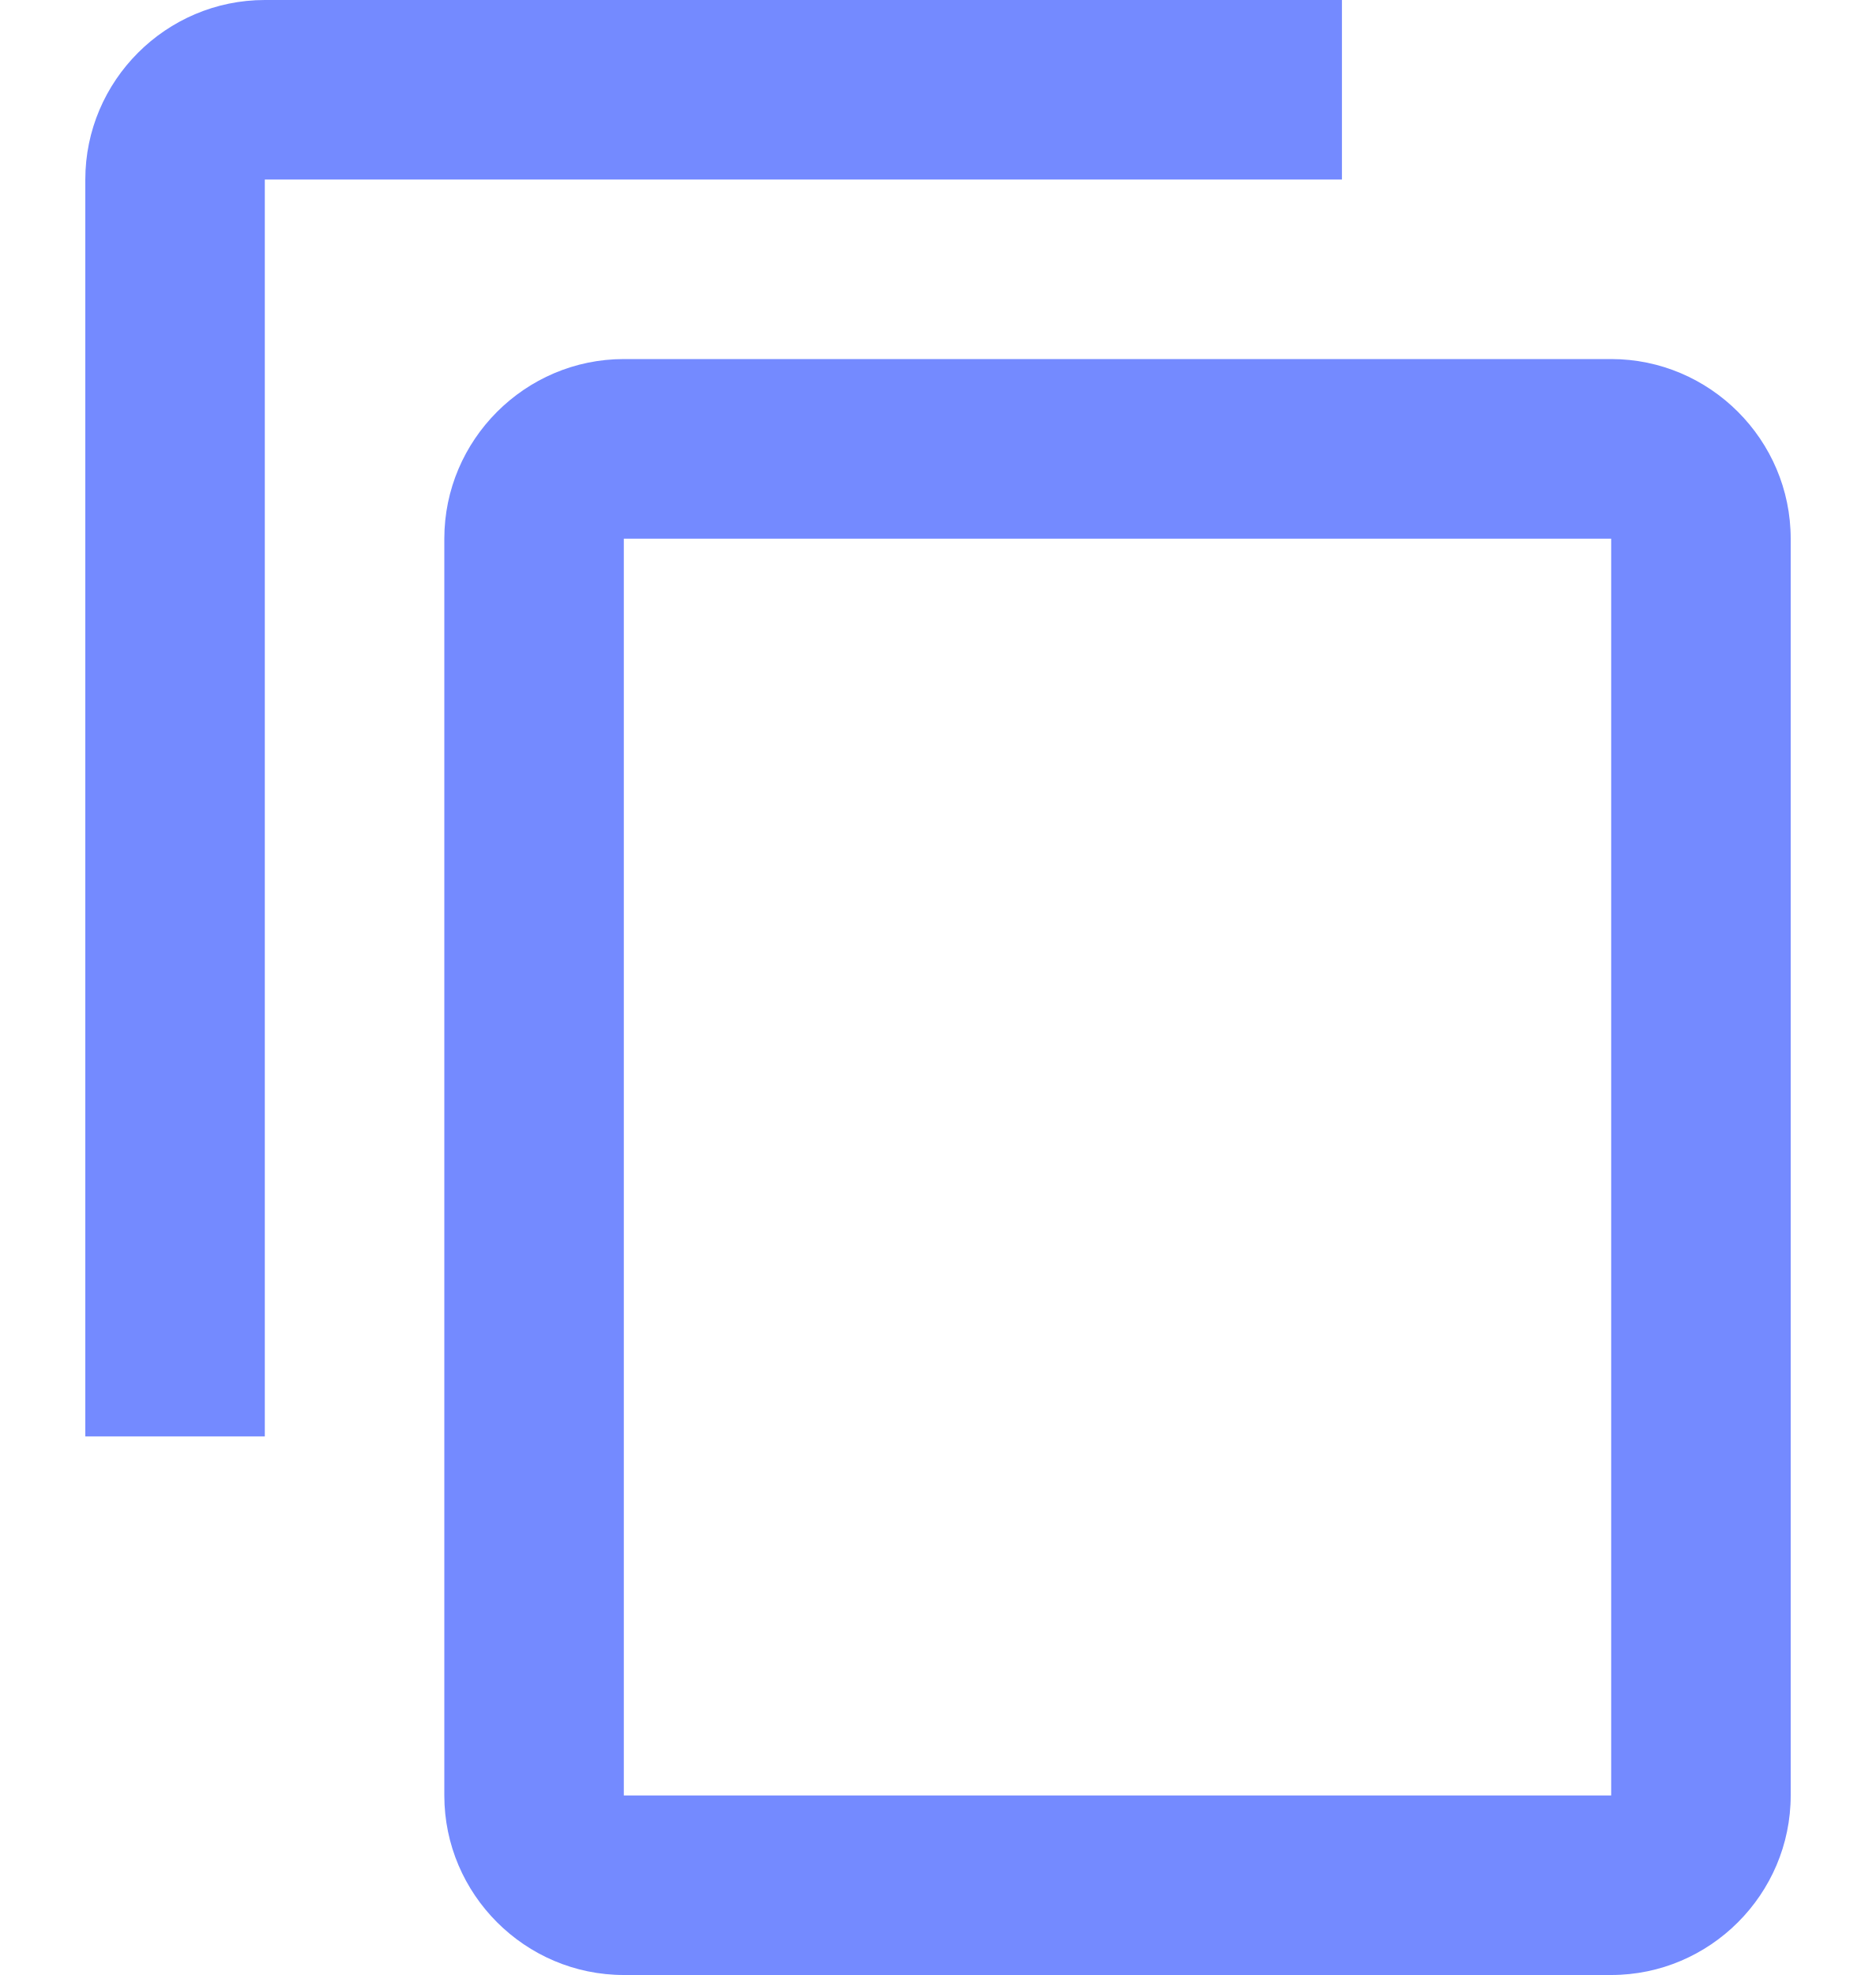
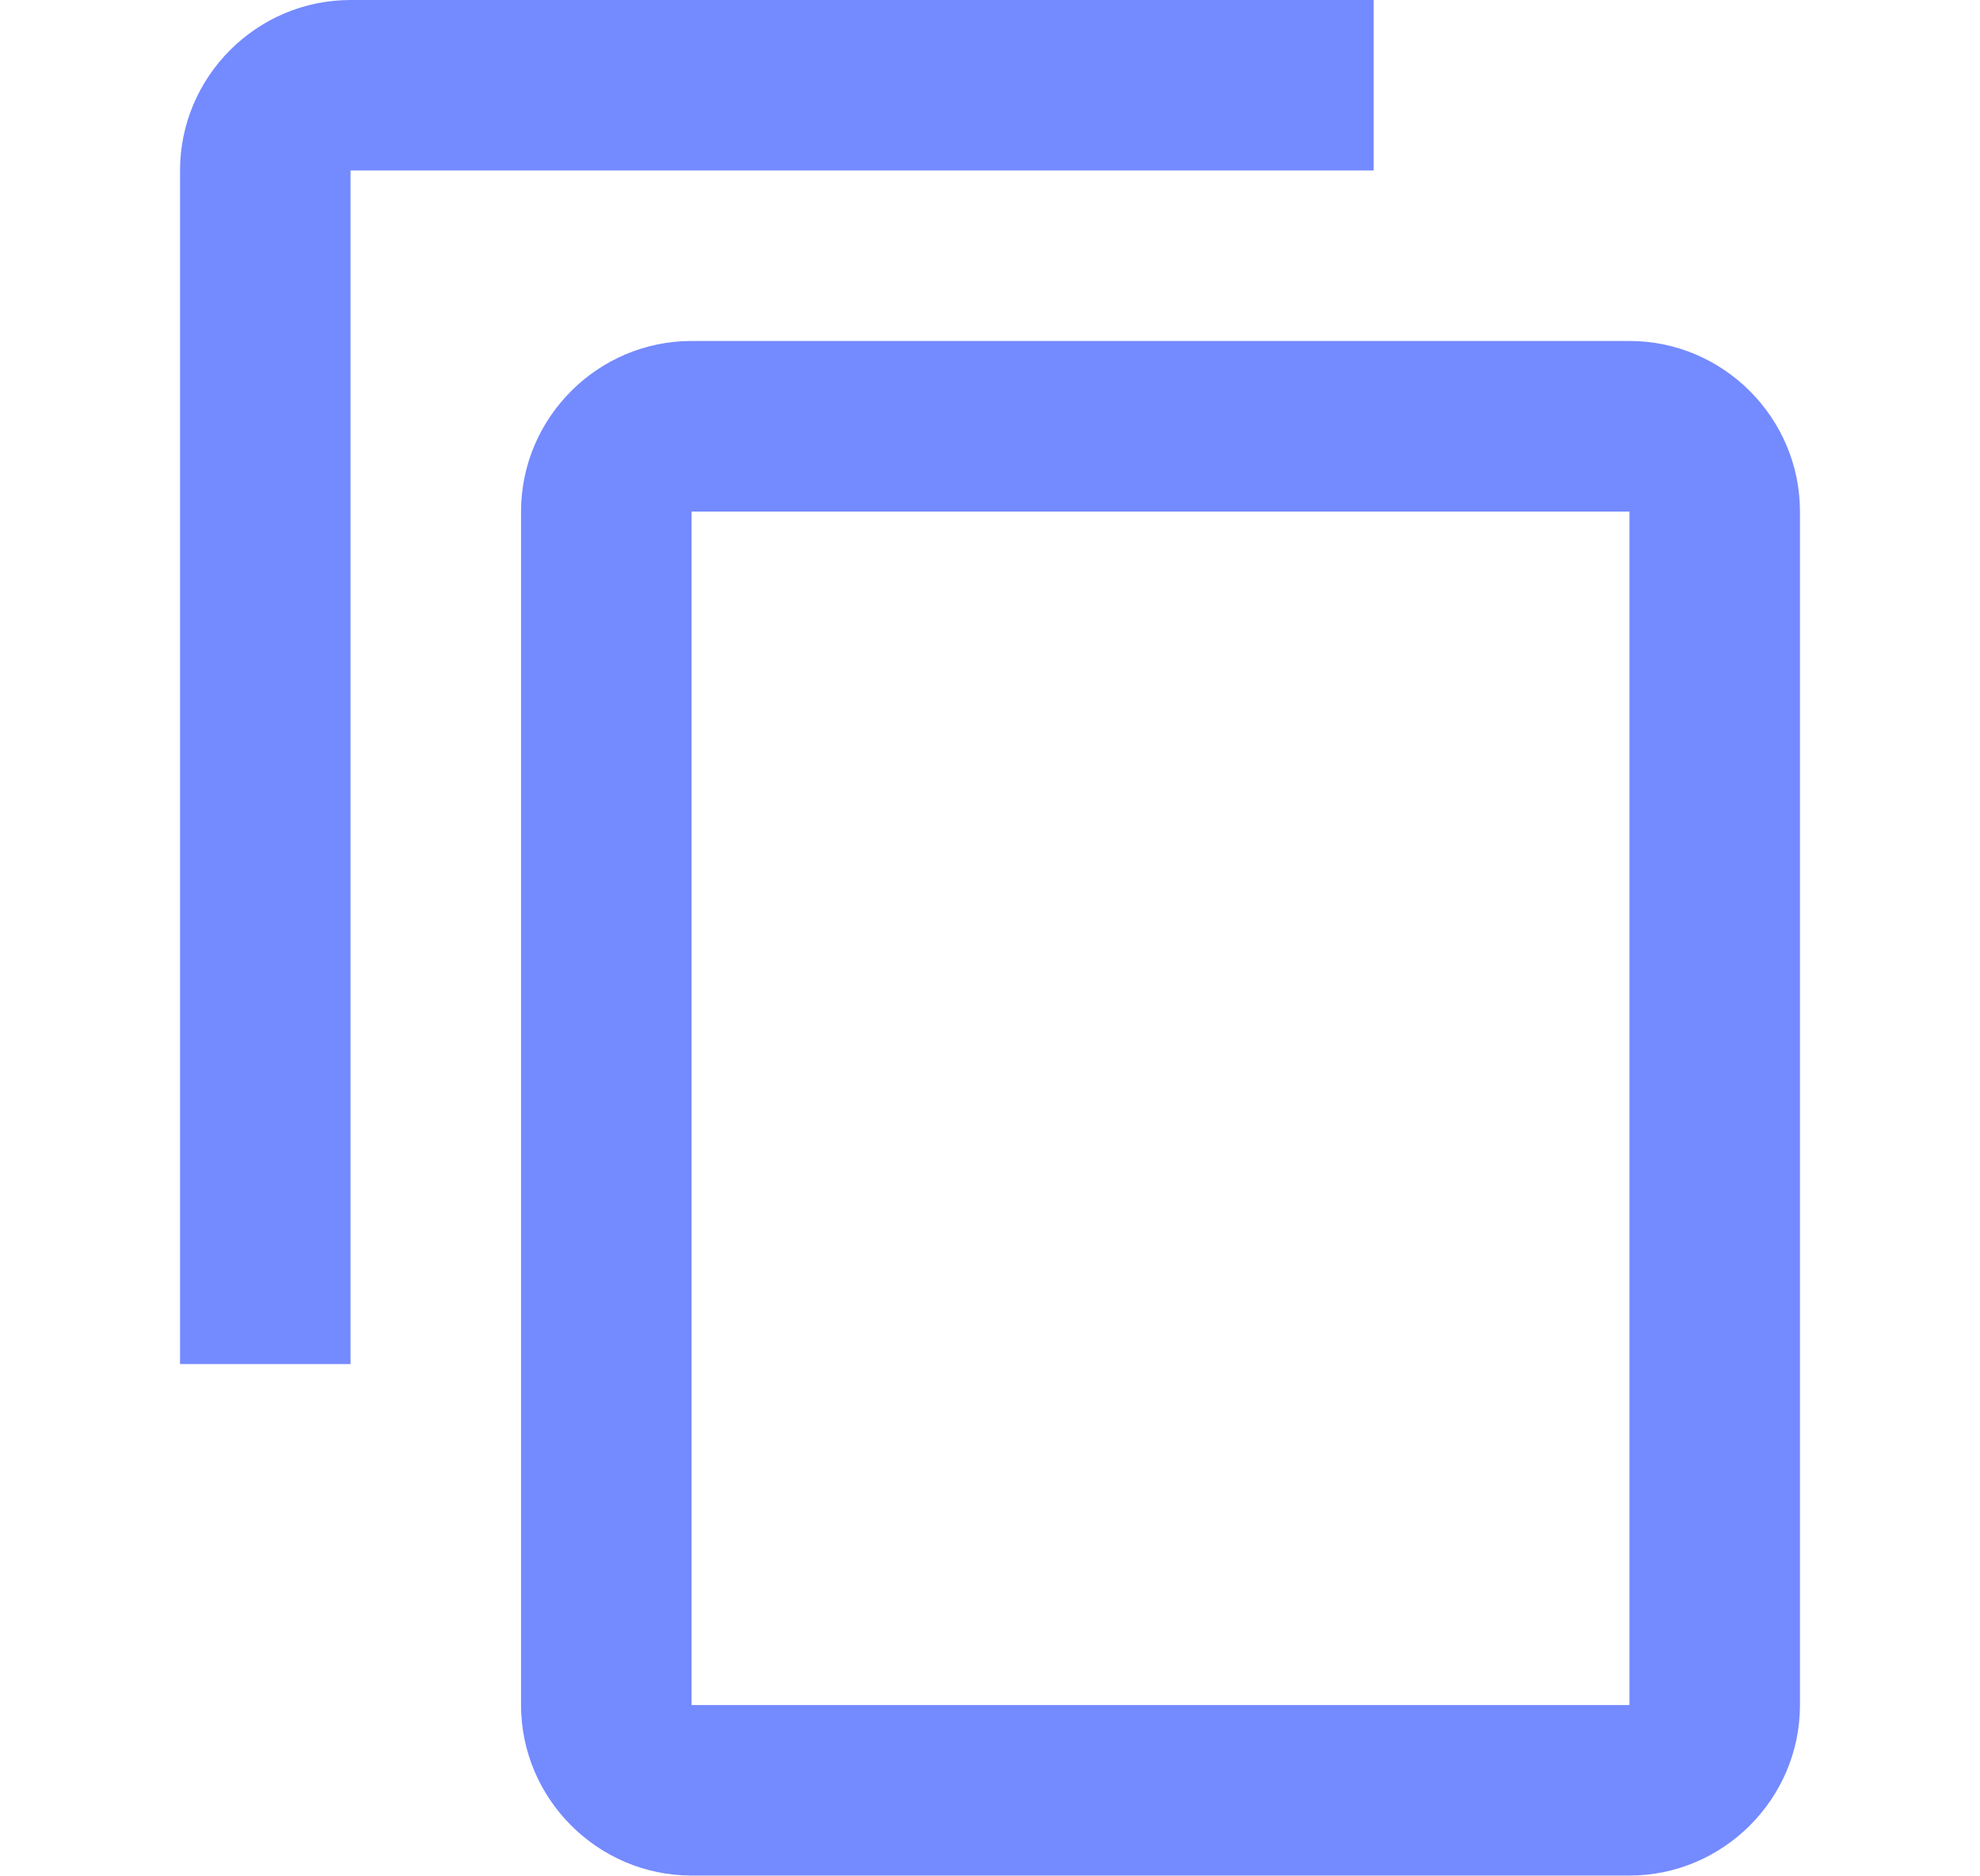
- <svg xmlns="http://www.w3.org/2000/svg" width="19" height="20" viewBox="0 0 19 20" fill="none">
+ <svg xmlns="http://www.w3.org/2000/svg" width="19" height="18" viewBox="0 0 19 20" fill="none">
  <path d="M13.591 0H2.682C1.682 0 0.864 0.818 0.864 1.818V14.546H2.682V1.818H13.591V0ZM16.318 3.636H6.318C5.318 3.636 4.5 4.455 4.5 5.455V18.182C4.5 19.182 5.318 20 6.318 20H16.318C17.318 20 18.136 19.182 18.136 18.182V5.455C18.136 4.455 17.318 3.636 16.318 3.636ZM16.318 18.182H6.318V5.455H16.318V18.182Z" fill="#748AFF" />
</svg>
